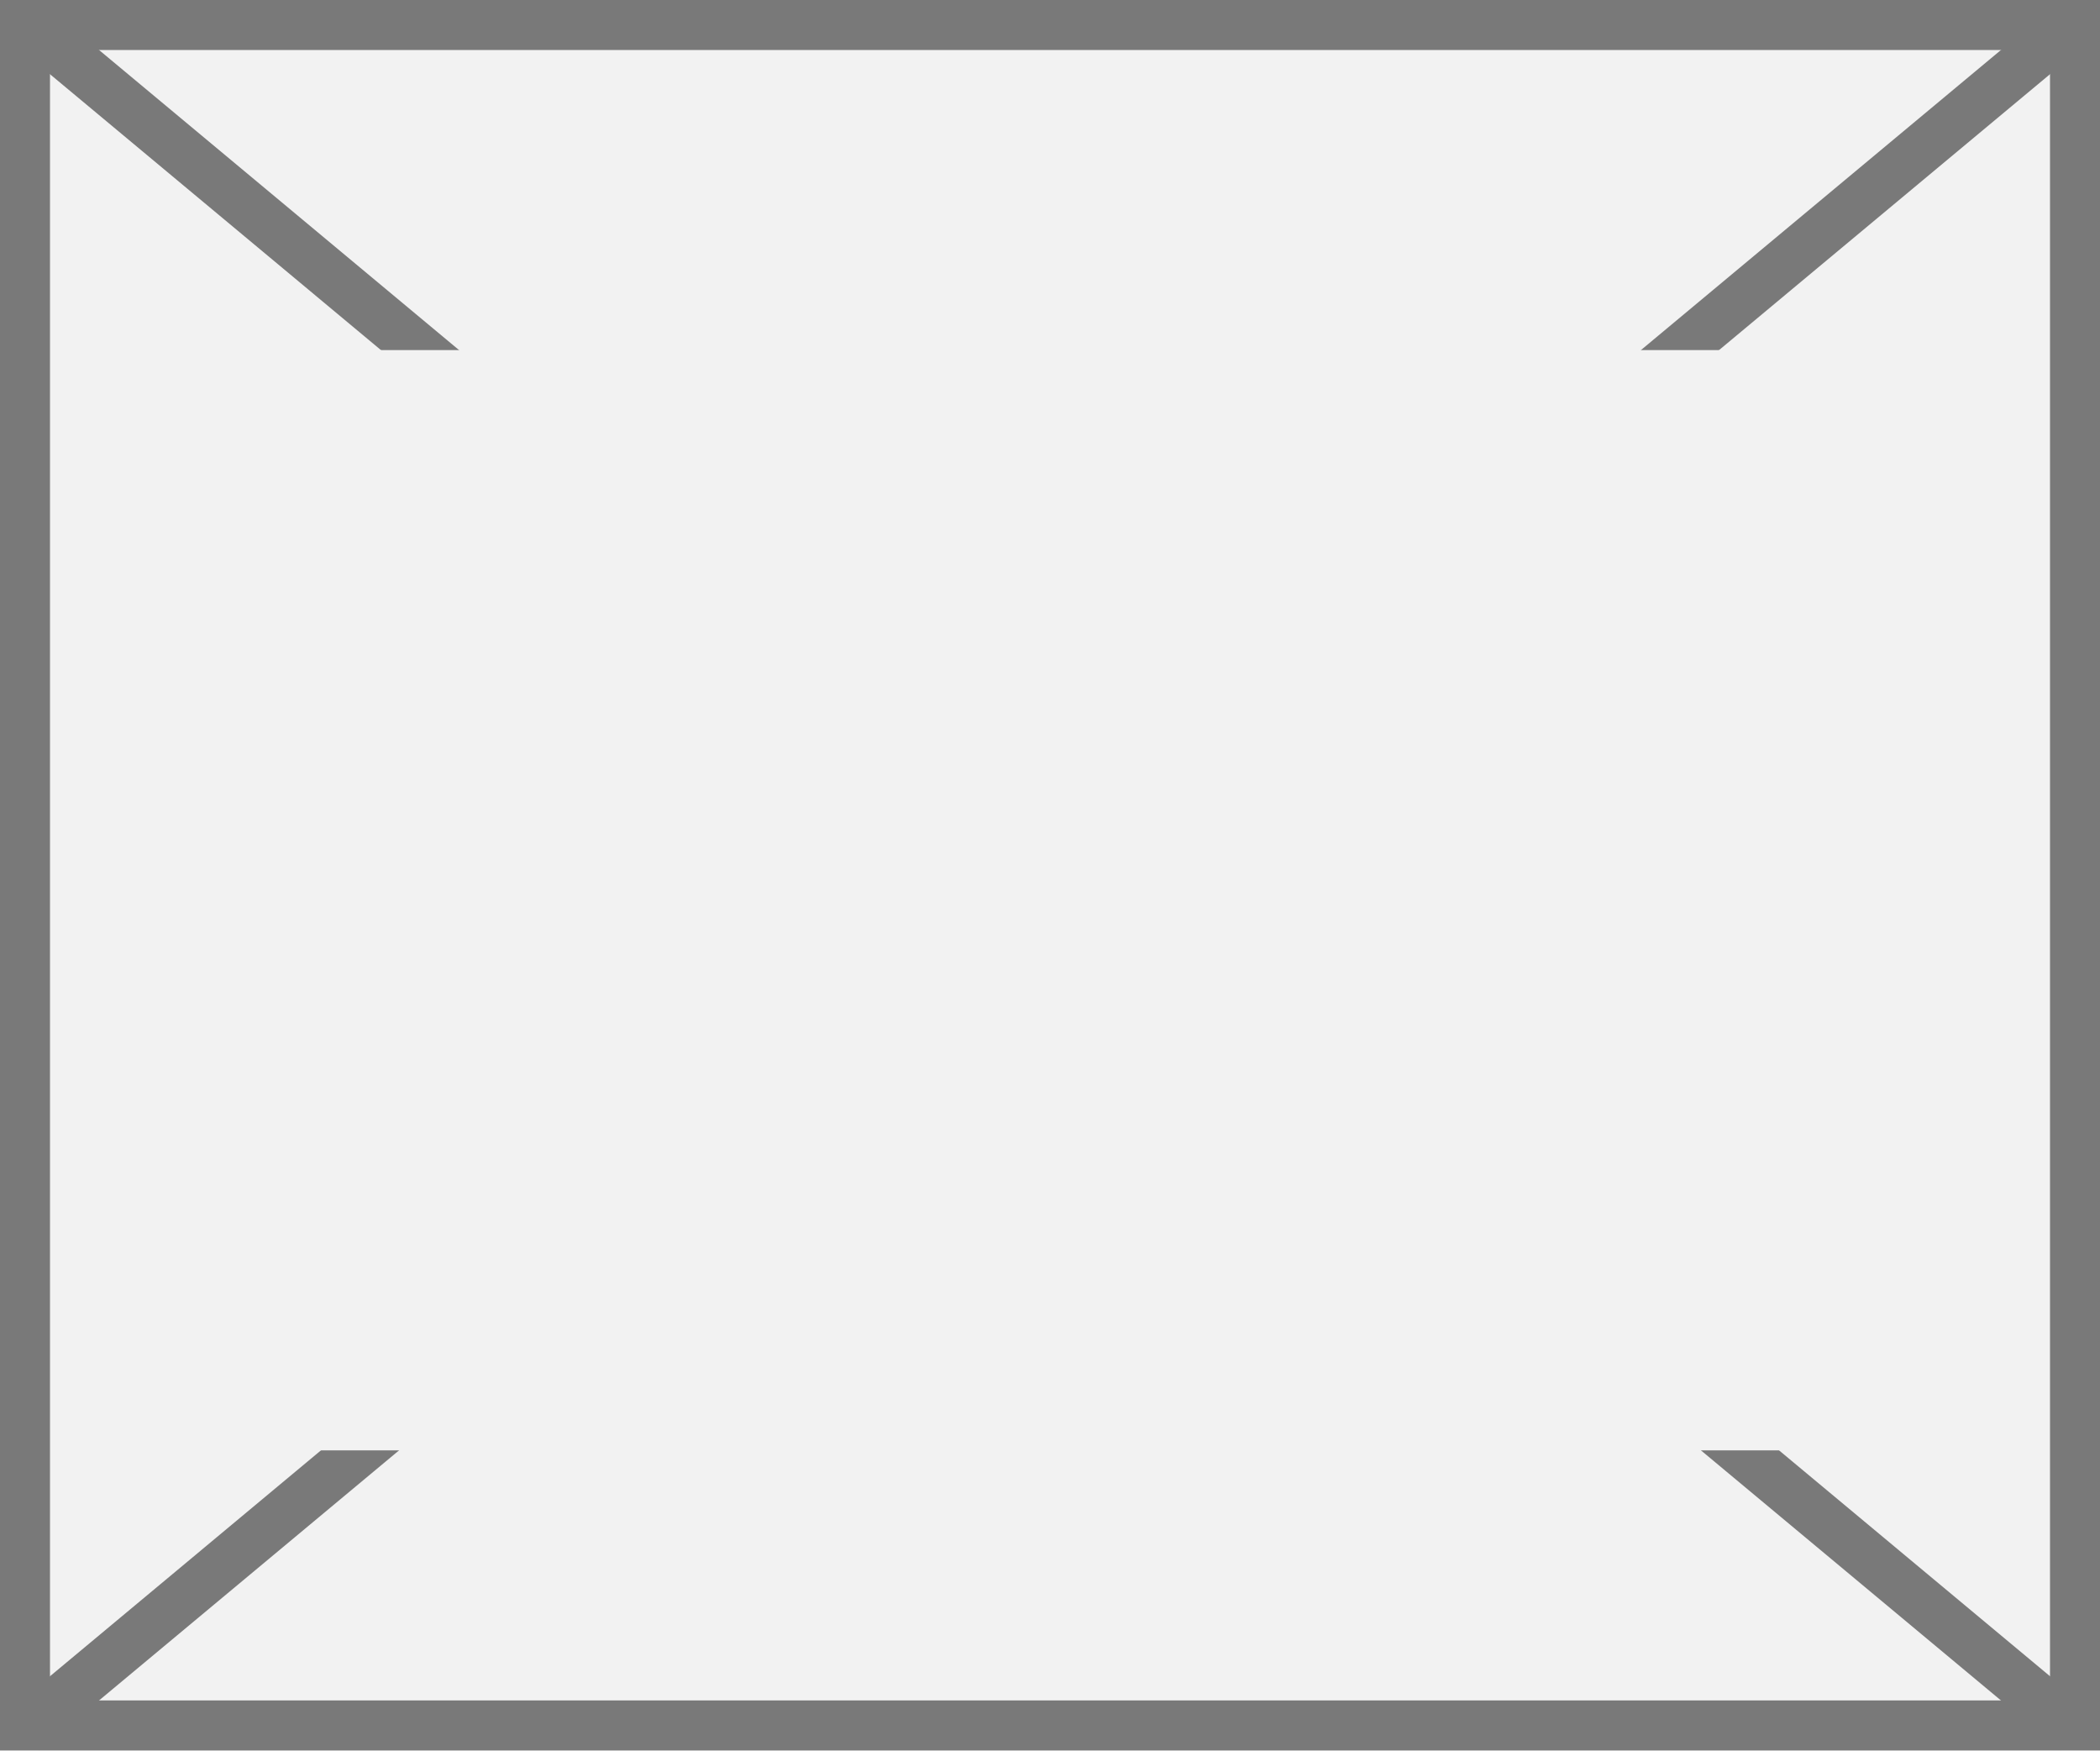
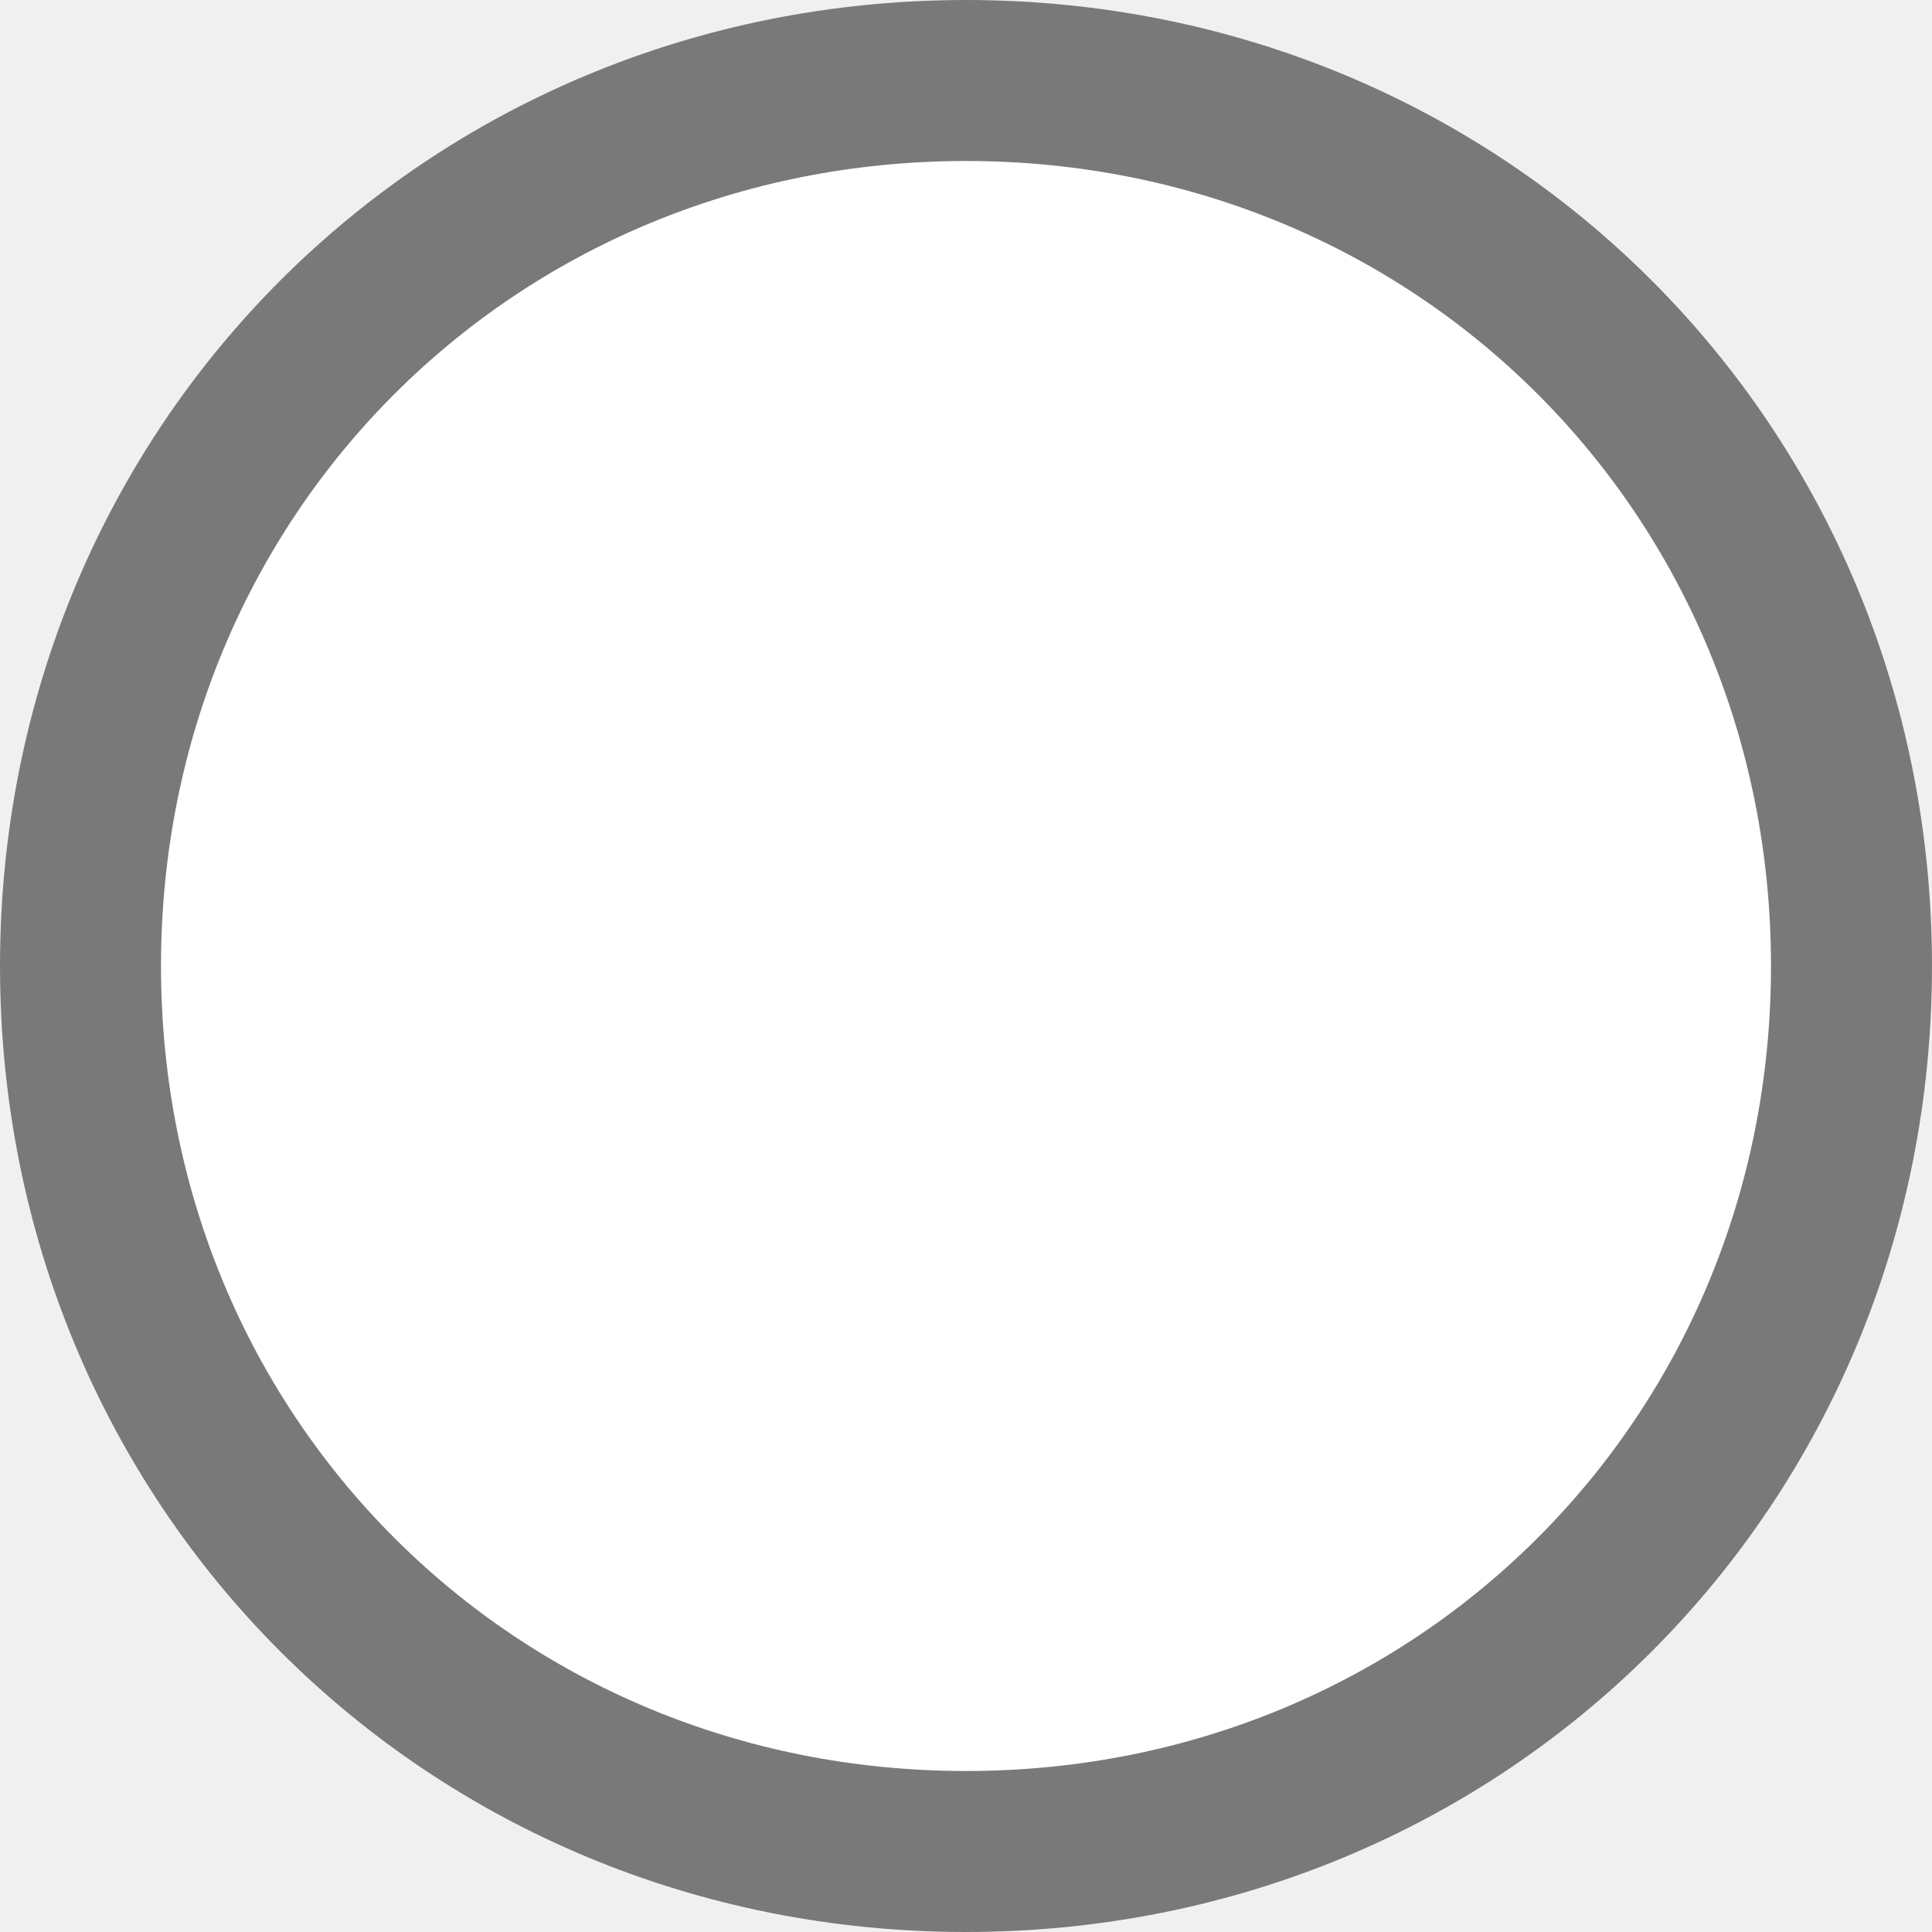
- <svg xmlns="http://www.w3.org/2000/svg" version="1.1" width="42px" height="35px">
-   <defs>
-     <mask fill="white" id="clip469">
-       <path d="M 173.912 685  L 208.088 685  L 208.088 707  L 173.912 707  Z M 169 678  L 211 678  L 211 713  L 169 713  Z " fill-rule="evenodd" />
-     </mask>
-   </defs>
-   <g transform="matrix(1 0 0 1 -169 -678 )">
-     <path d="M 169.5 678.5  L 210.5 678.5  L 210.5 712.5  L 169.5 712.5  L 169.5 678.5  Z " fill-rule="nonzero" fill="#f2f2f2" stroke="none" />
-     <path d="M 169.5 678.5  L 210.5 678.5  L 210.5 712.5  L 169.5 712.5  L 169.5 678.5  Z " stroke-width="1" stroke="#797979" fill="none" />
-     <path d="M 169.461 678.384  L 210.539 712.616  M 210.539 678.384  L 169.461 712.616  " stroke-width="1" stroke="#797979" fill="none" mask="url(#clip469)" />
-   </g>
+ <svg xmlns="http://www.w3.org/2000/svg" version="1.1" width="12px" height="12px" viewBox="1822 924  12 12">
+   <path d="M 1828 924  C 1831.36 924  1834 926.64  1834 930  C 1834 933.36  1831.36 936  1828 936  C 1824.64 936  1822 933.36  1822 930  C 1822 926.64  1824.64 924  1828 924  Z " fill-rule="nonzero" fill="#ffffff" stroke="none" />
+   <path d="M 1828 924.5  C 1831.08 924.5  1833.5 926.92  1833.5 930  C 1833.5 933.08  1831.08 935.5  1828 935.5  C 1824.92 935.5  1822.5 933.08  1822.5 930  C 1822.5 926.92  1824.92 924.5  1828 924.5  Z " stroke-width="1" stroke="#797979" fill="none" />
</svg>
